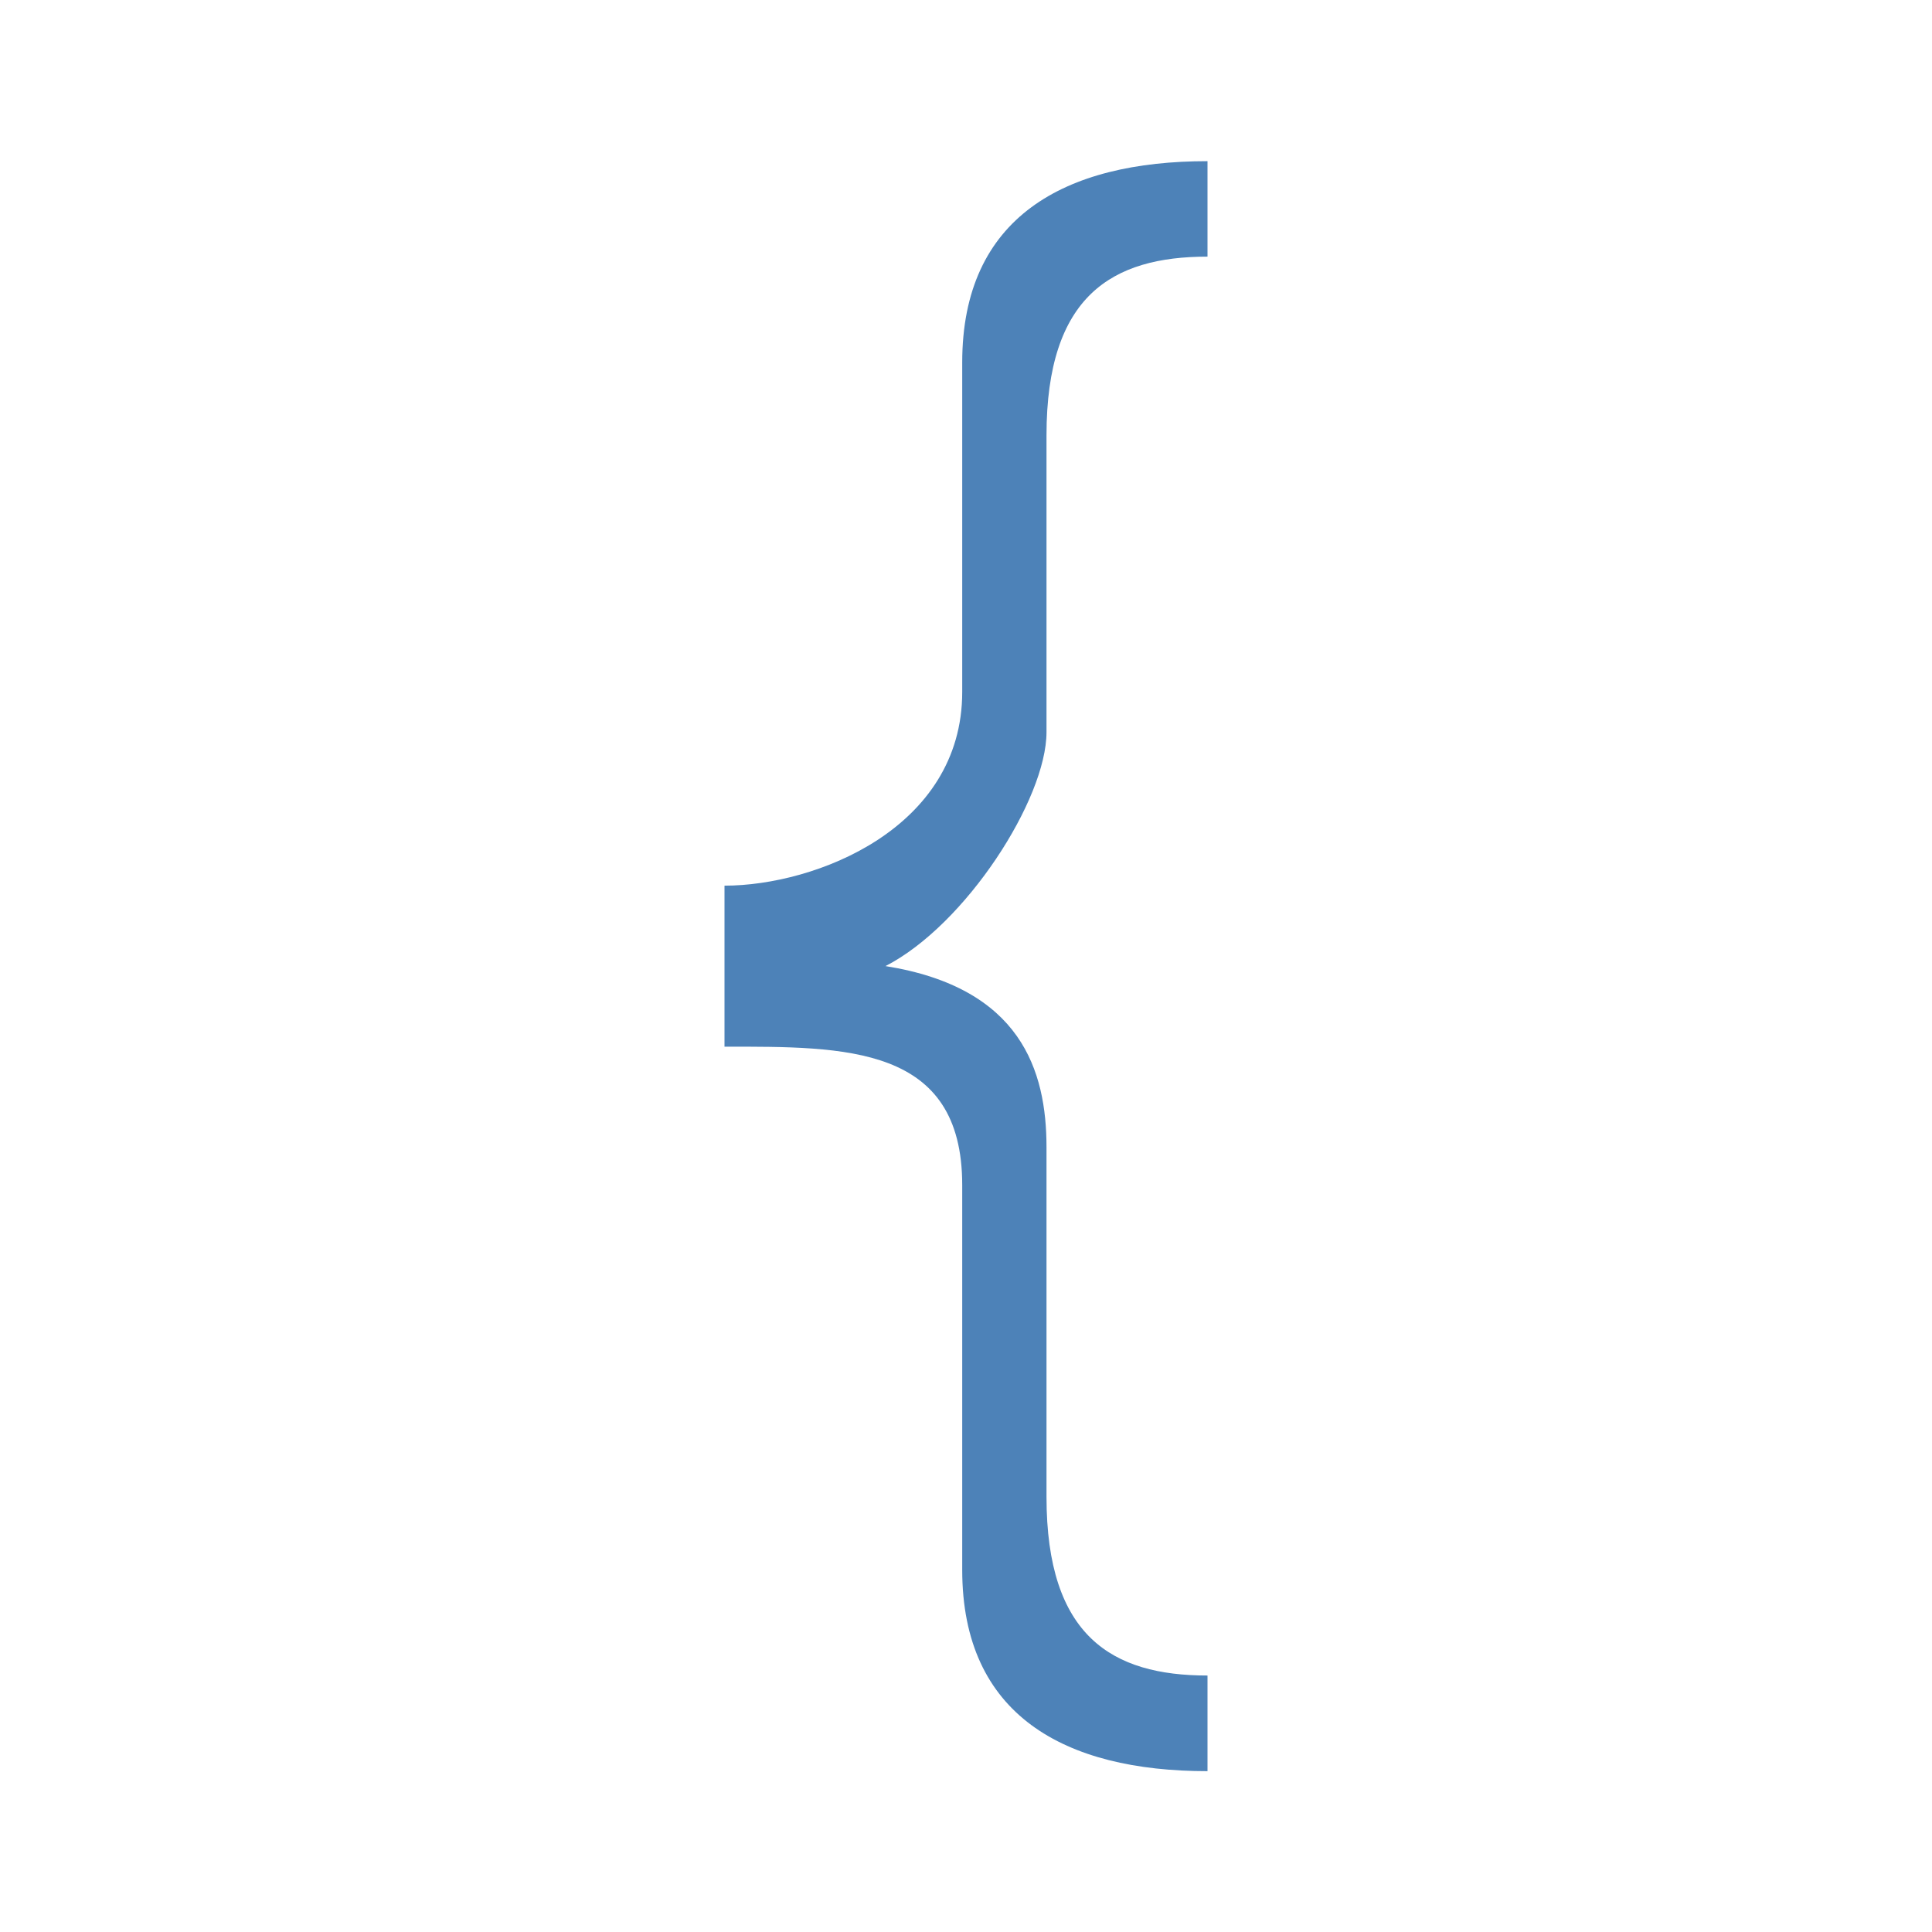
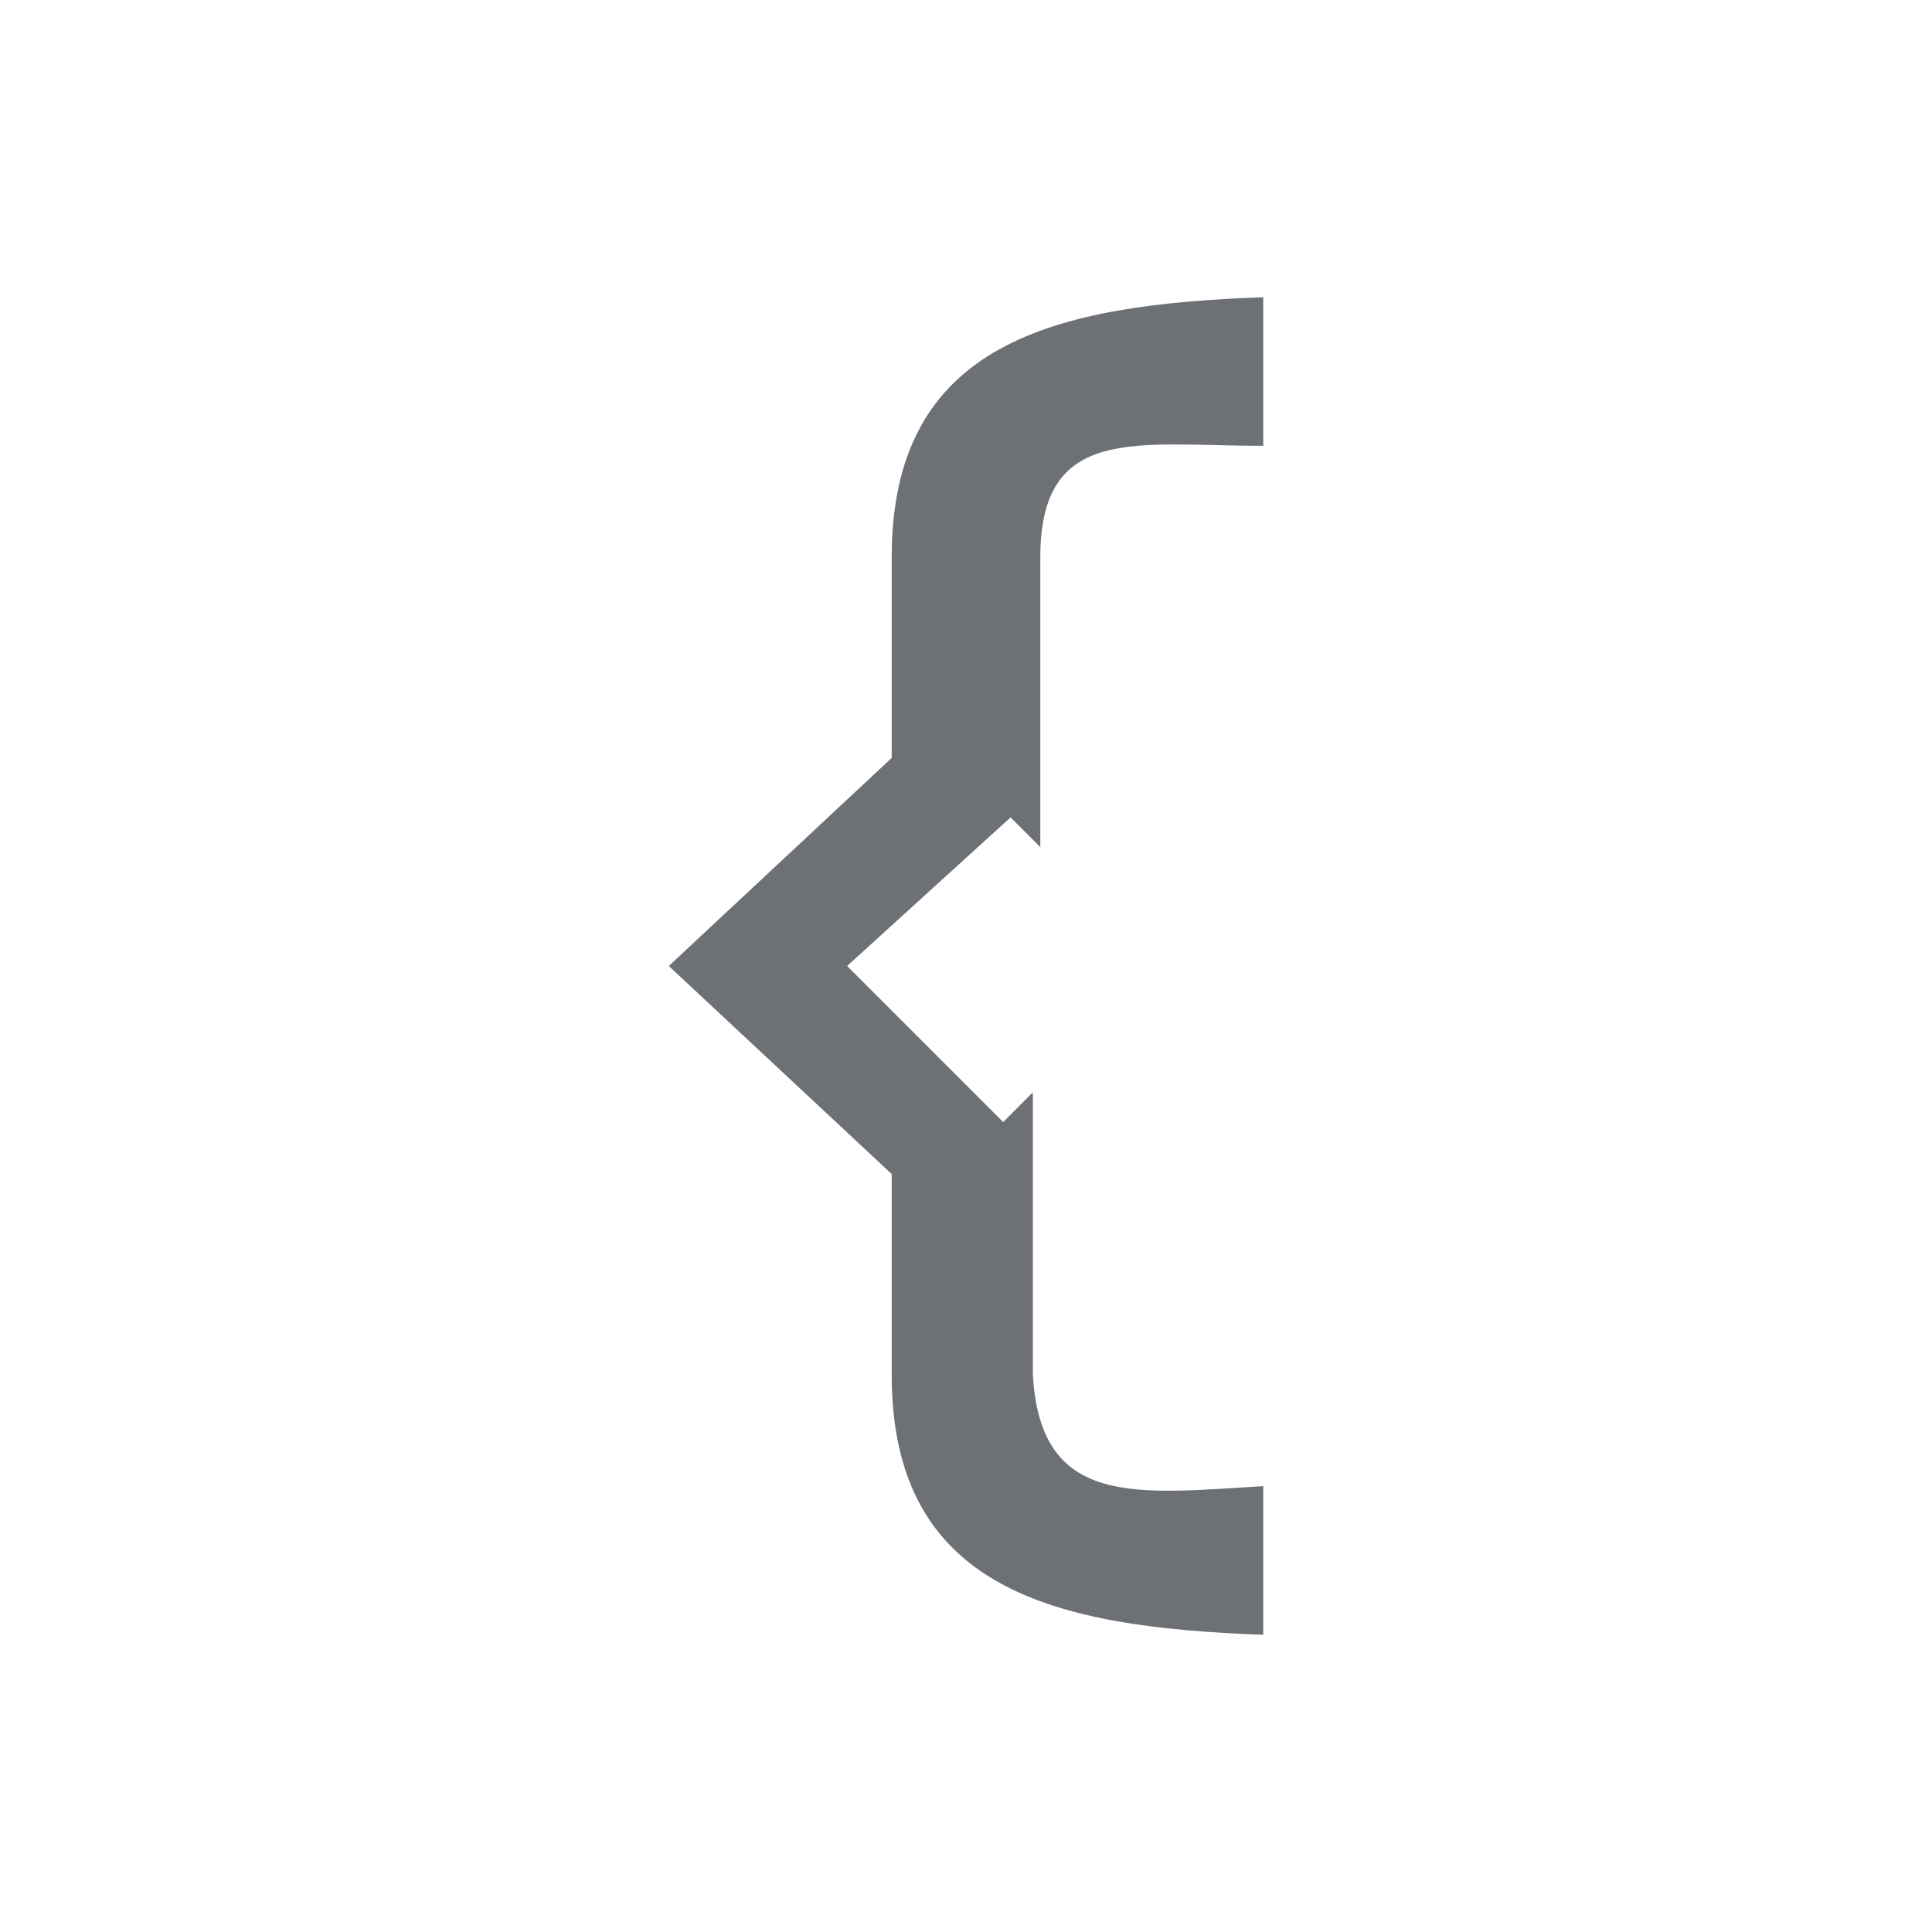
- <svg xmlns="http://www.w3.org/2000/svg" viewBox="0 0 24 24">
-   <path d="m15 2v1.188c-1.185 0-2 .486-2 2.219v3.688c0 .831-1.002 2.394-2 2.906 1.683.269 2 1.298 2 2.25v4.344c0 1.733.816 2.219 2 2.219v1.188c-1.777 0-3.047-.697-3.047-2.5v-4.781c0-1.74-1.453-1.719-2.953-1.719v-2c1.129 0 2.953-.709 2.953-2.406v-4.094c0-1.803 1.27-2.5 3.047-2.5z" fill="#4d82b8" />
+ <svg xmlns="http://www.w3.org/2000/svg" version="1.1" id="Layer_1" x="0px" y="0px" viewBox="0 0 26 26" enable-background="new 0 0 26 26" xml:space="preserve">
+   <path fill-rule="evenodd" clip-rule="evenodd" fill="#6D7075" d="M17,20v2c-2.8-0.1-5-0.6-5-3.5v-2.7L9,13l3-2.8V7.5  c0-2.9,2.2-3.4,5-3.5v2c-1.7,0-3-0.3-3,1.5v3.9l-0.4-0.4L11.4,13l2.1,2.1l0.4-0.4v3.8C14,20.3,15.3,20.1,17,20z" />
</svg>
